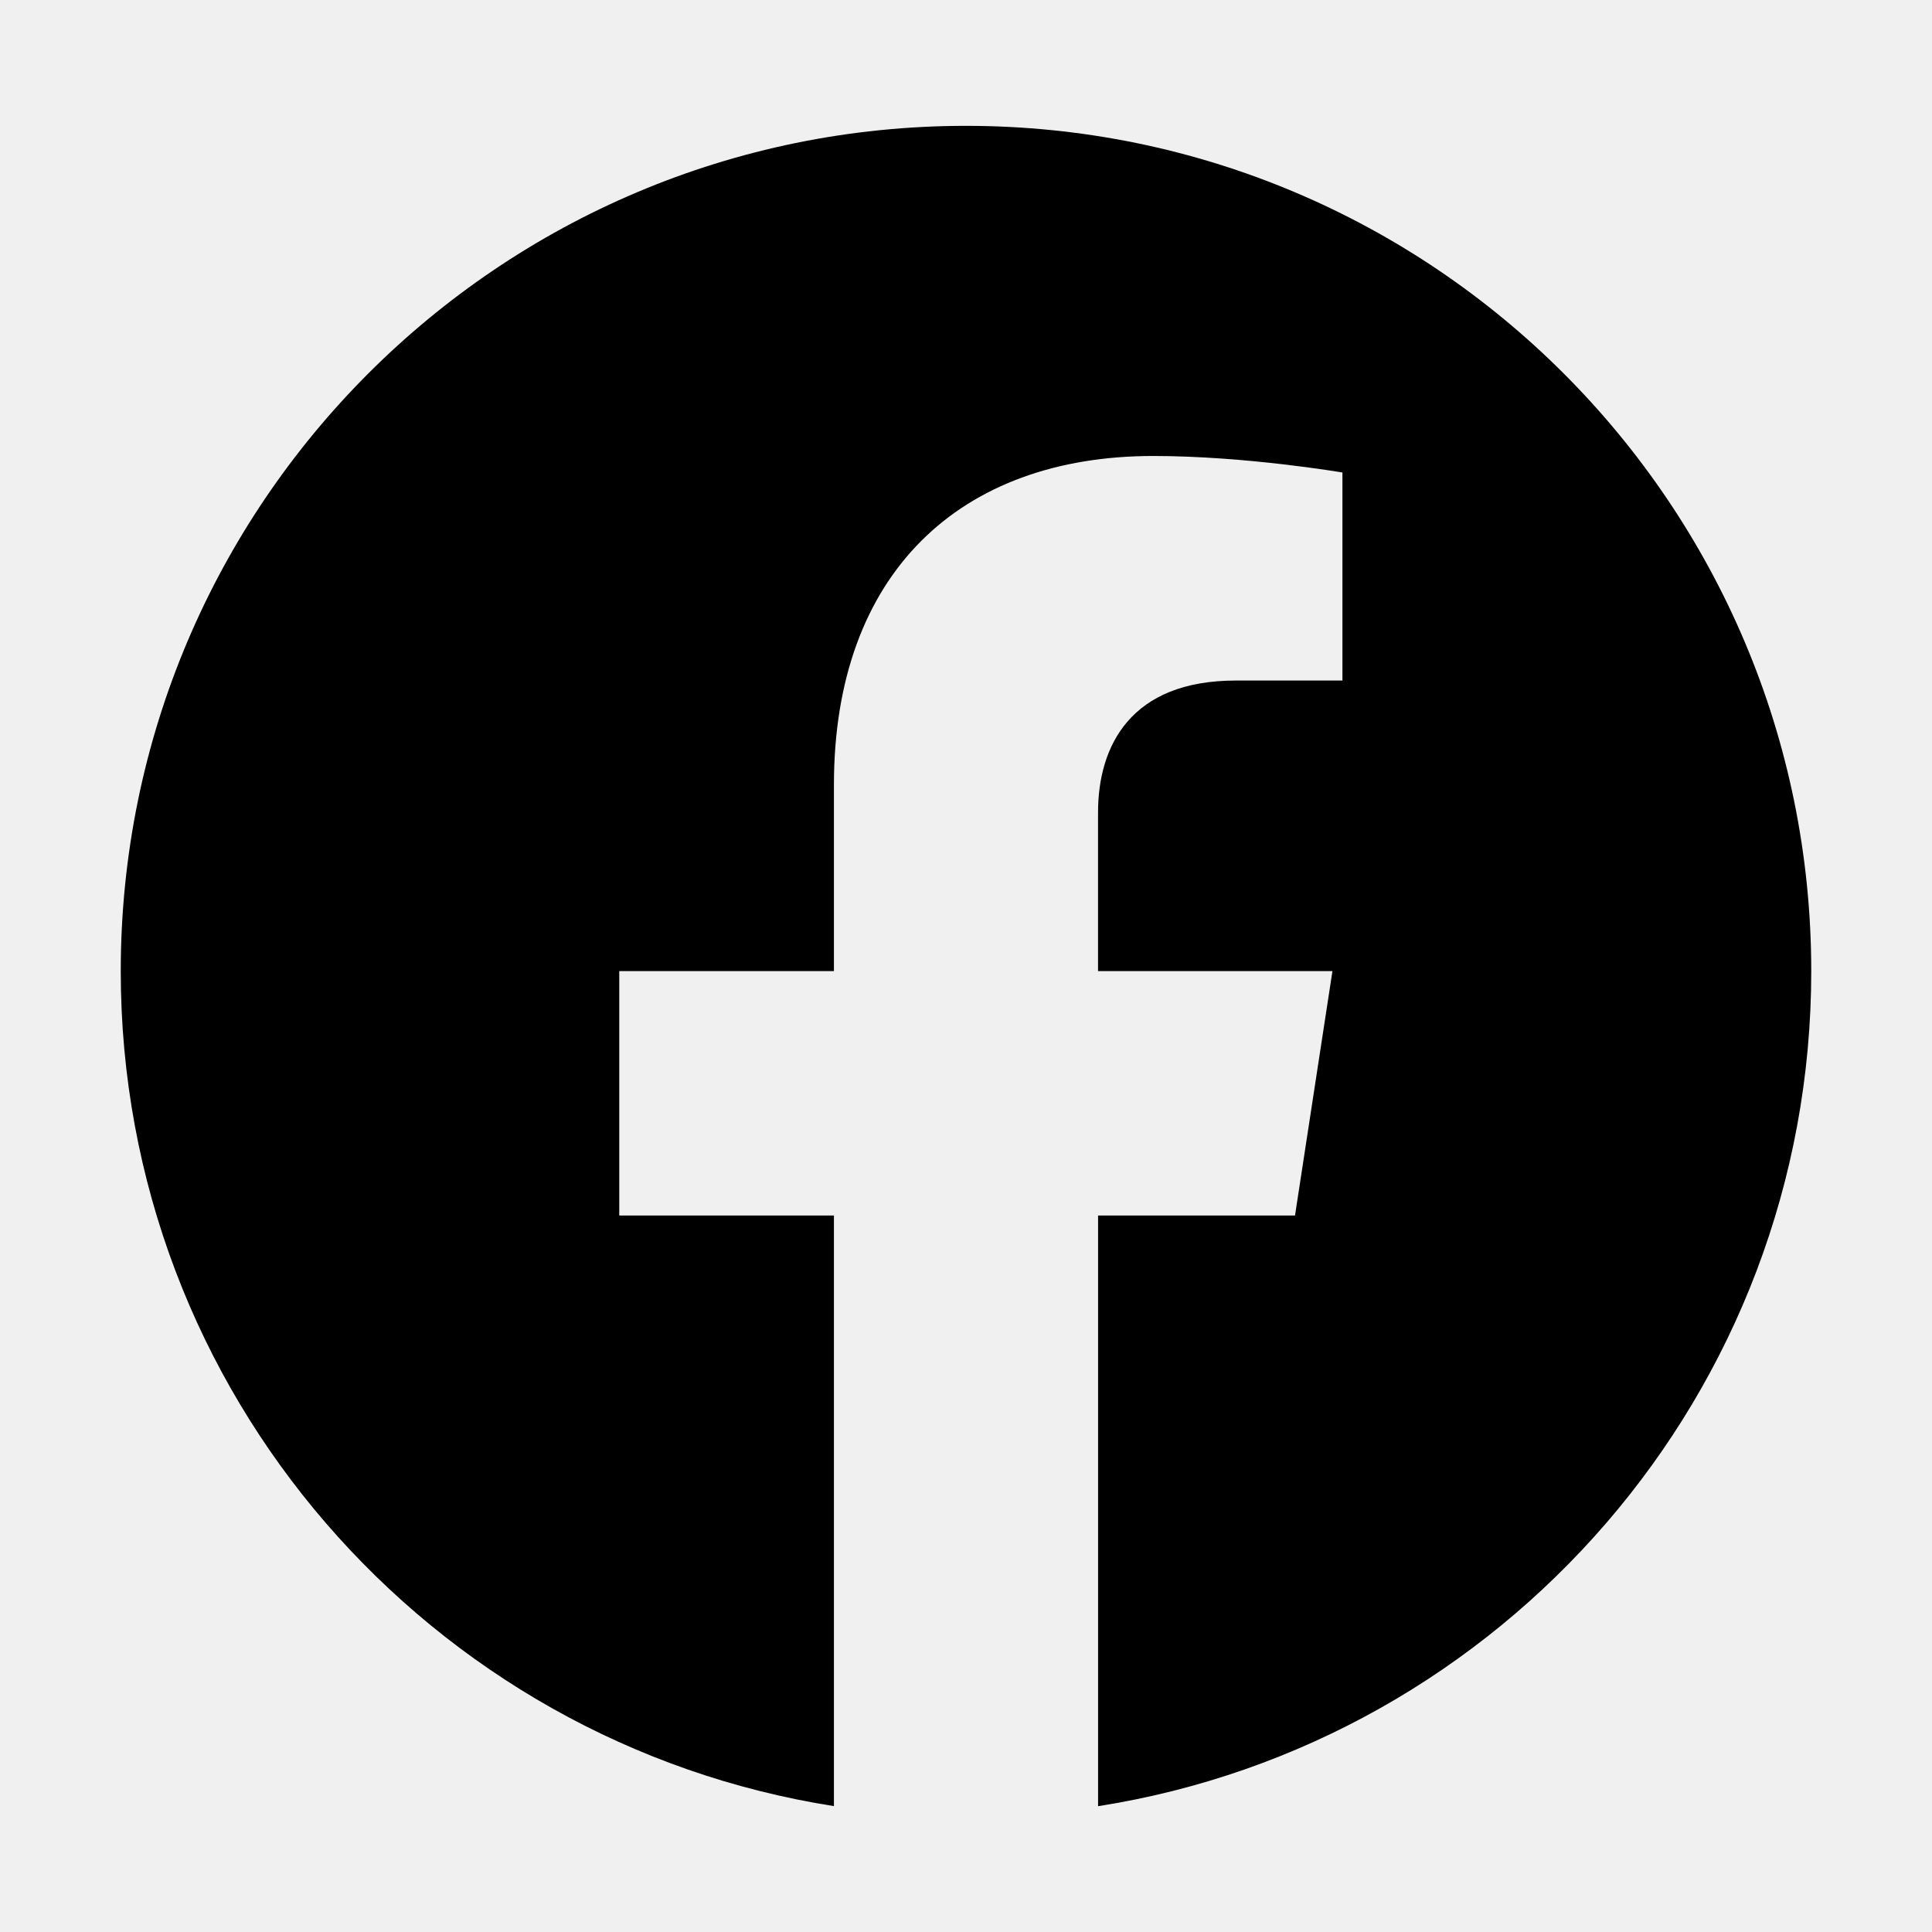
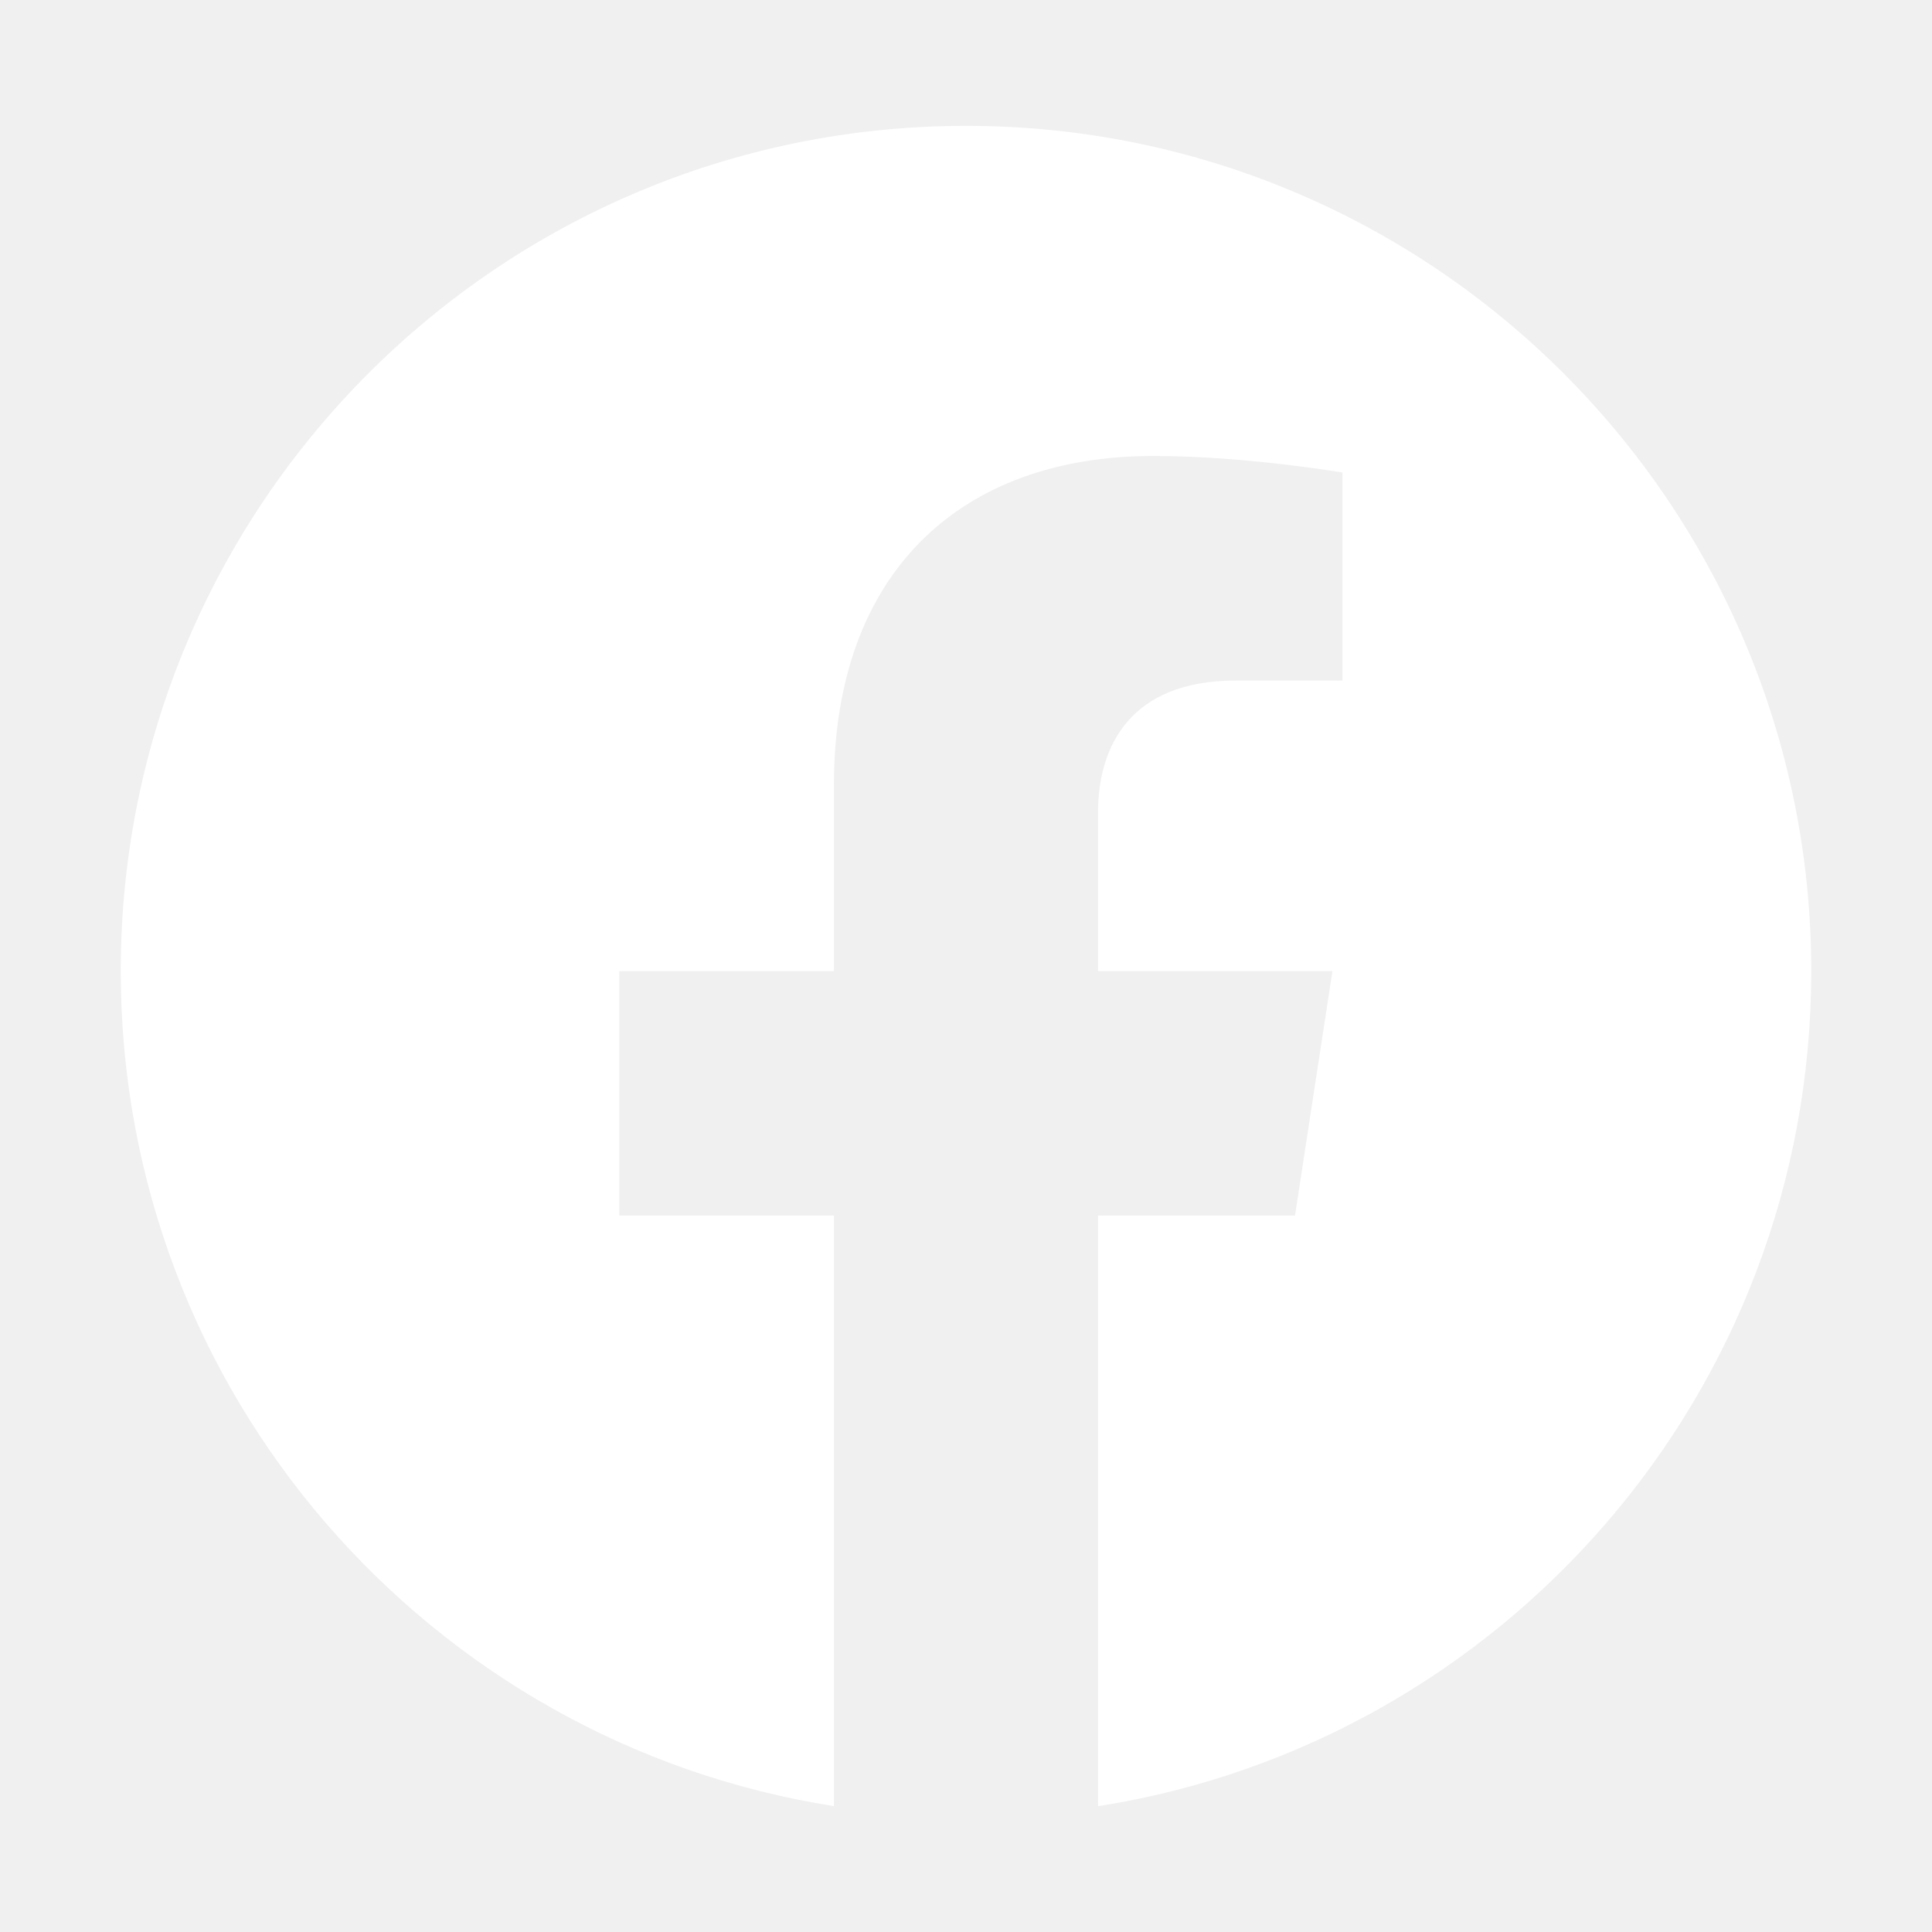
- <svg xmlns="http://www.w3.org/2000/svg" data-name="Layer 1" id="Layer_1" viewBox="0 0 512 512">
+ <svg xmlns="http://www.w3.org/2000/svg" data-name="Layer 1" id="Layer_1" viewBox="0 0 512 512" fill="#ffffff">
  <path d="M480,257.35c0-123.7-100.3-224-224-224s-224,100.3-224,224c0,111.8,81.9,204.47,189,221.29V322.12H164.11V257.35H221V208c0-56.13,33.45-87.16,84.61-87.16,24.51,0,50.15,4.38,50.15,4.38v55.13H327.5c-27.81,0-36.51,17.26-36.51,35v42h62.12l-9.92,64.77H291V478.66C398.1,461.85,480,369.18,480,257.35Z" fill-rule="evenodd" />
</svg>
